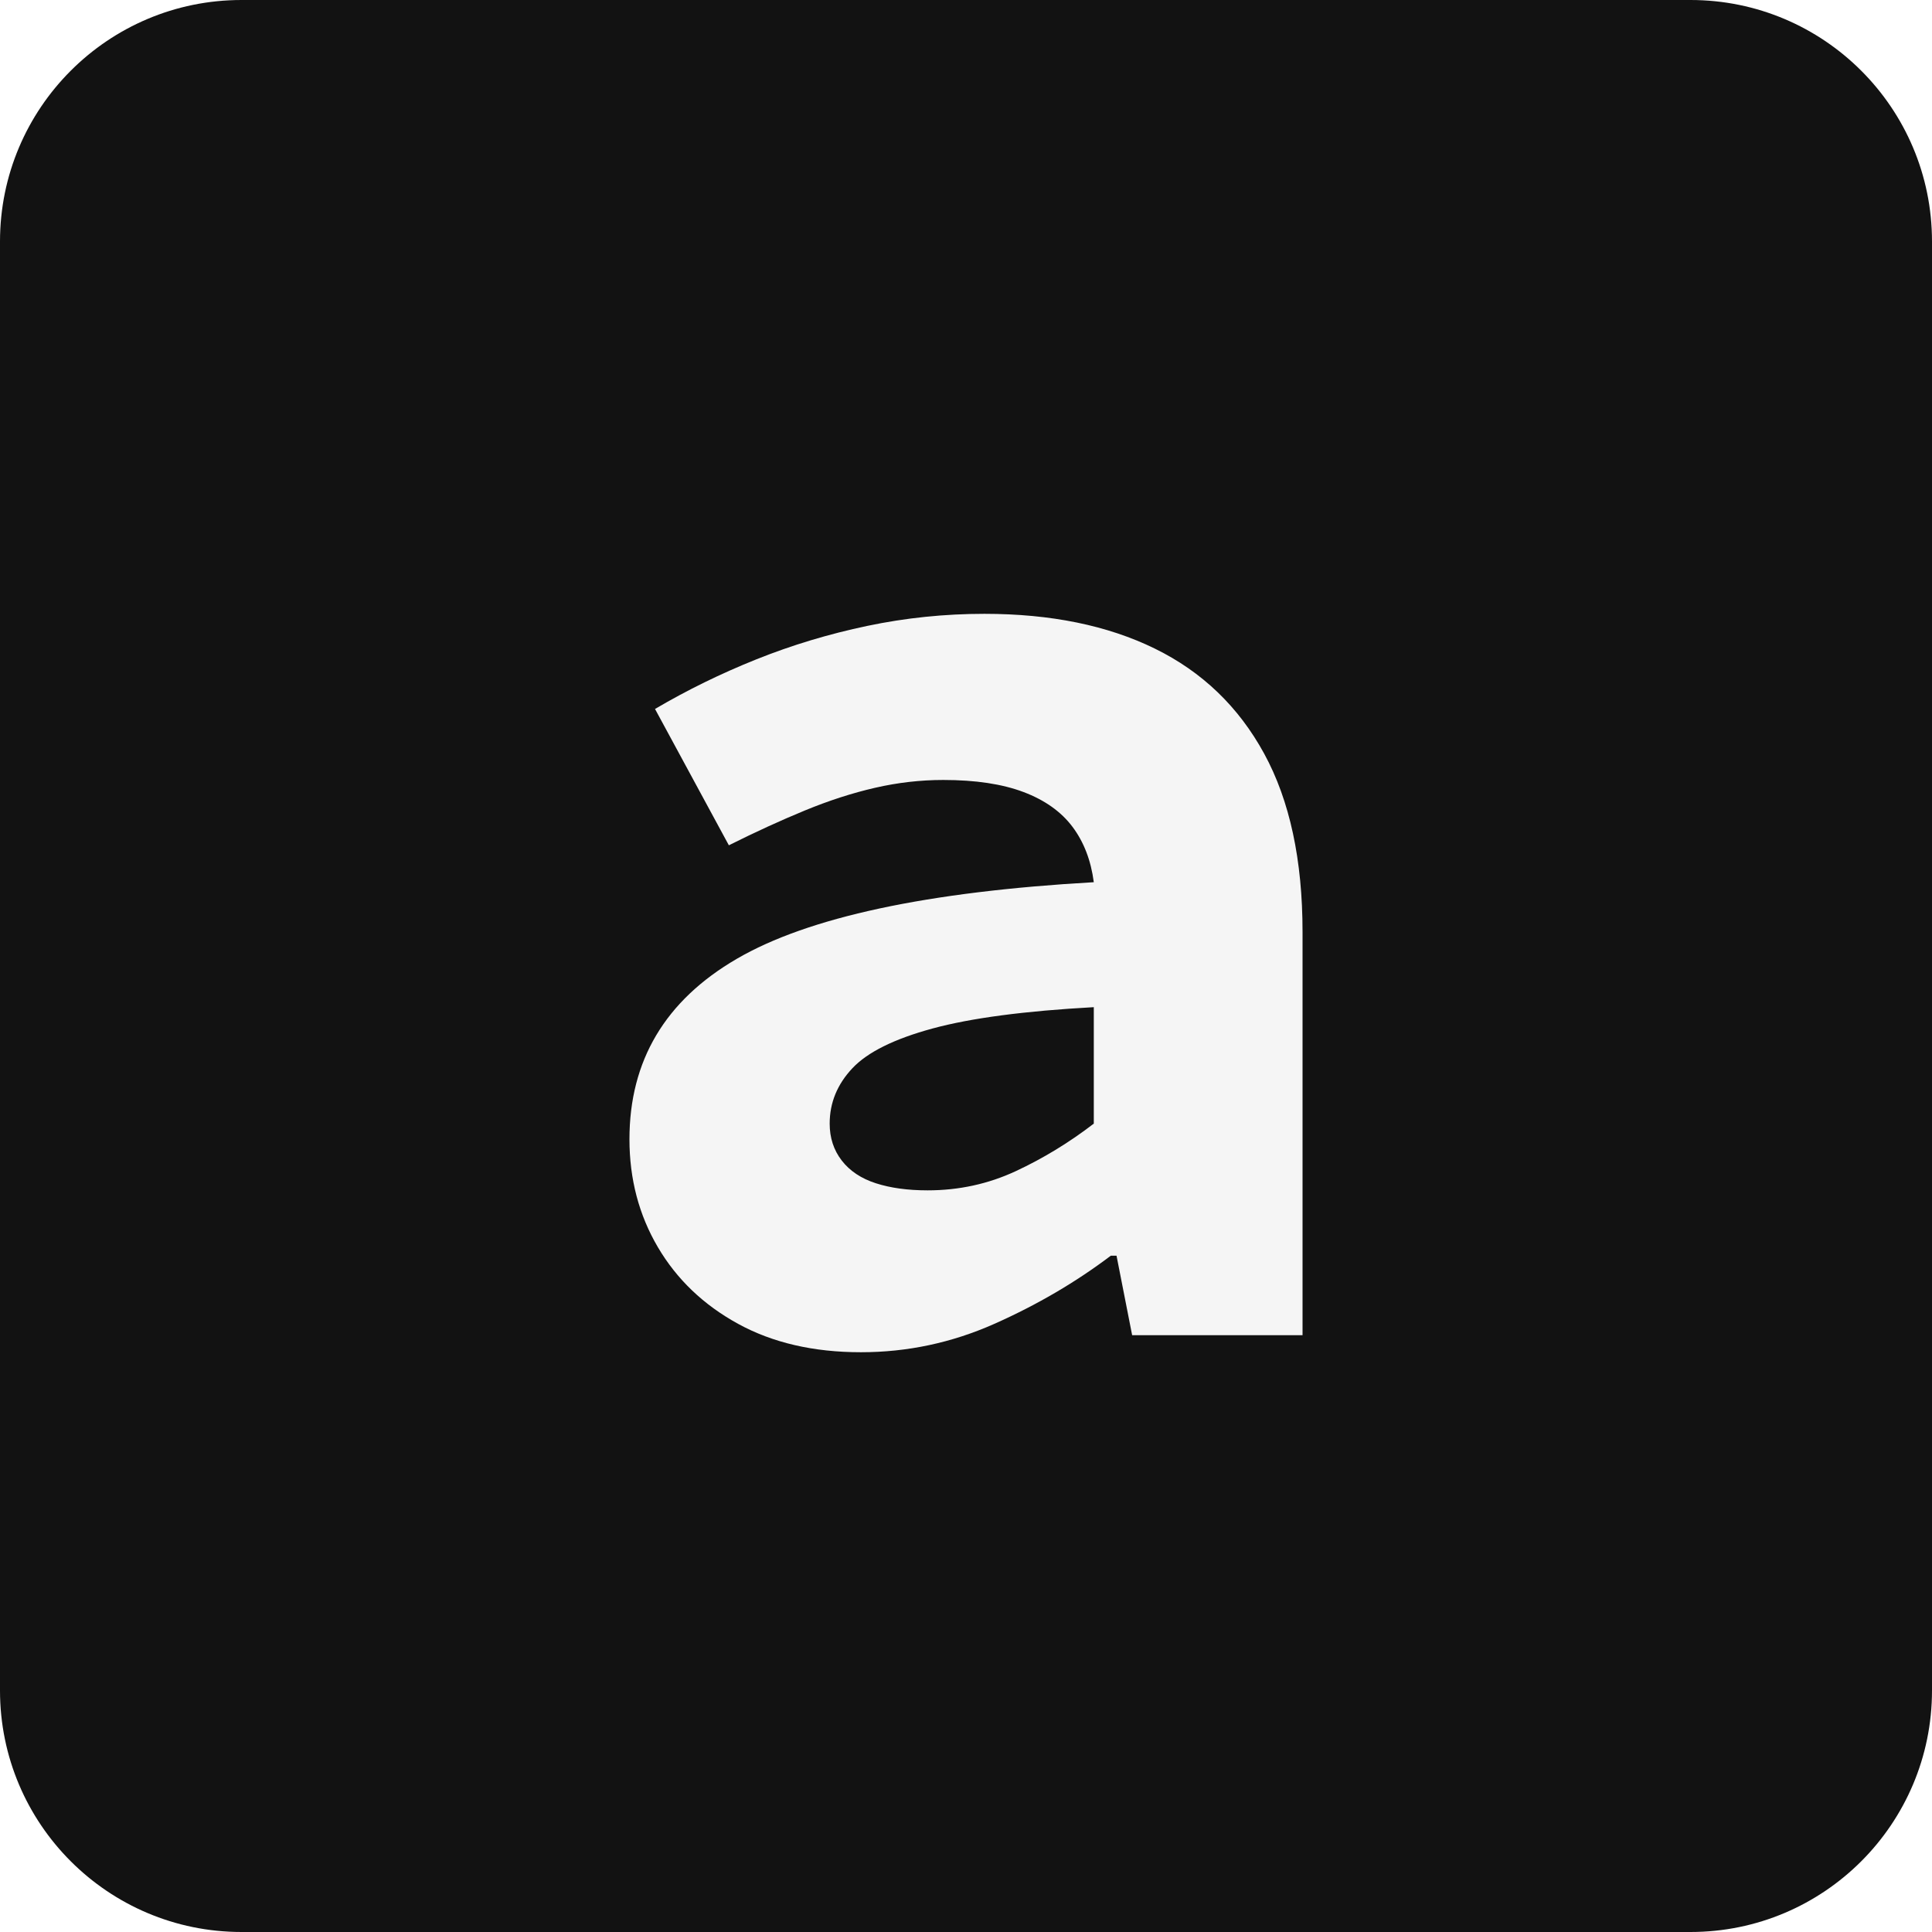
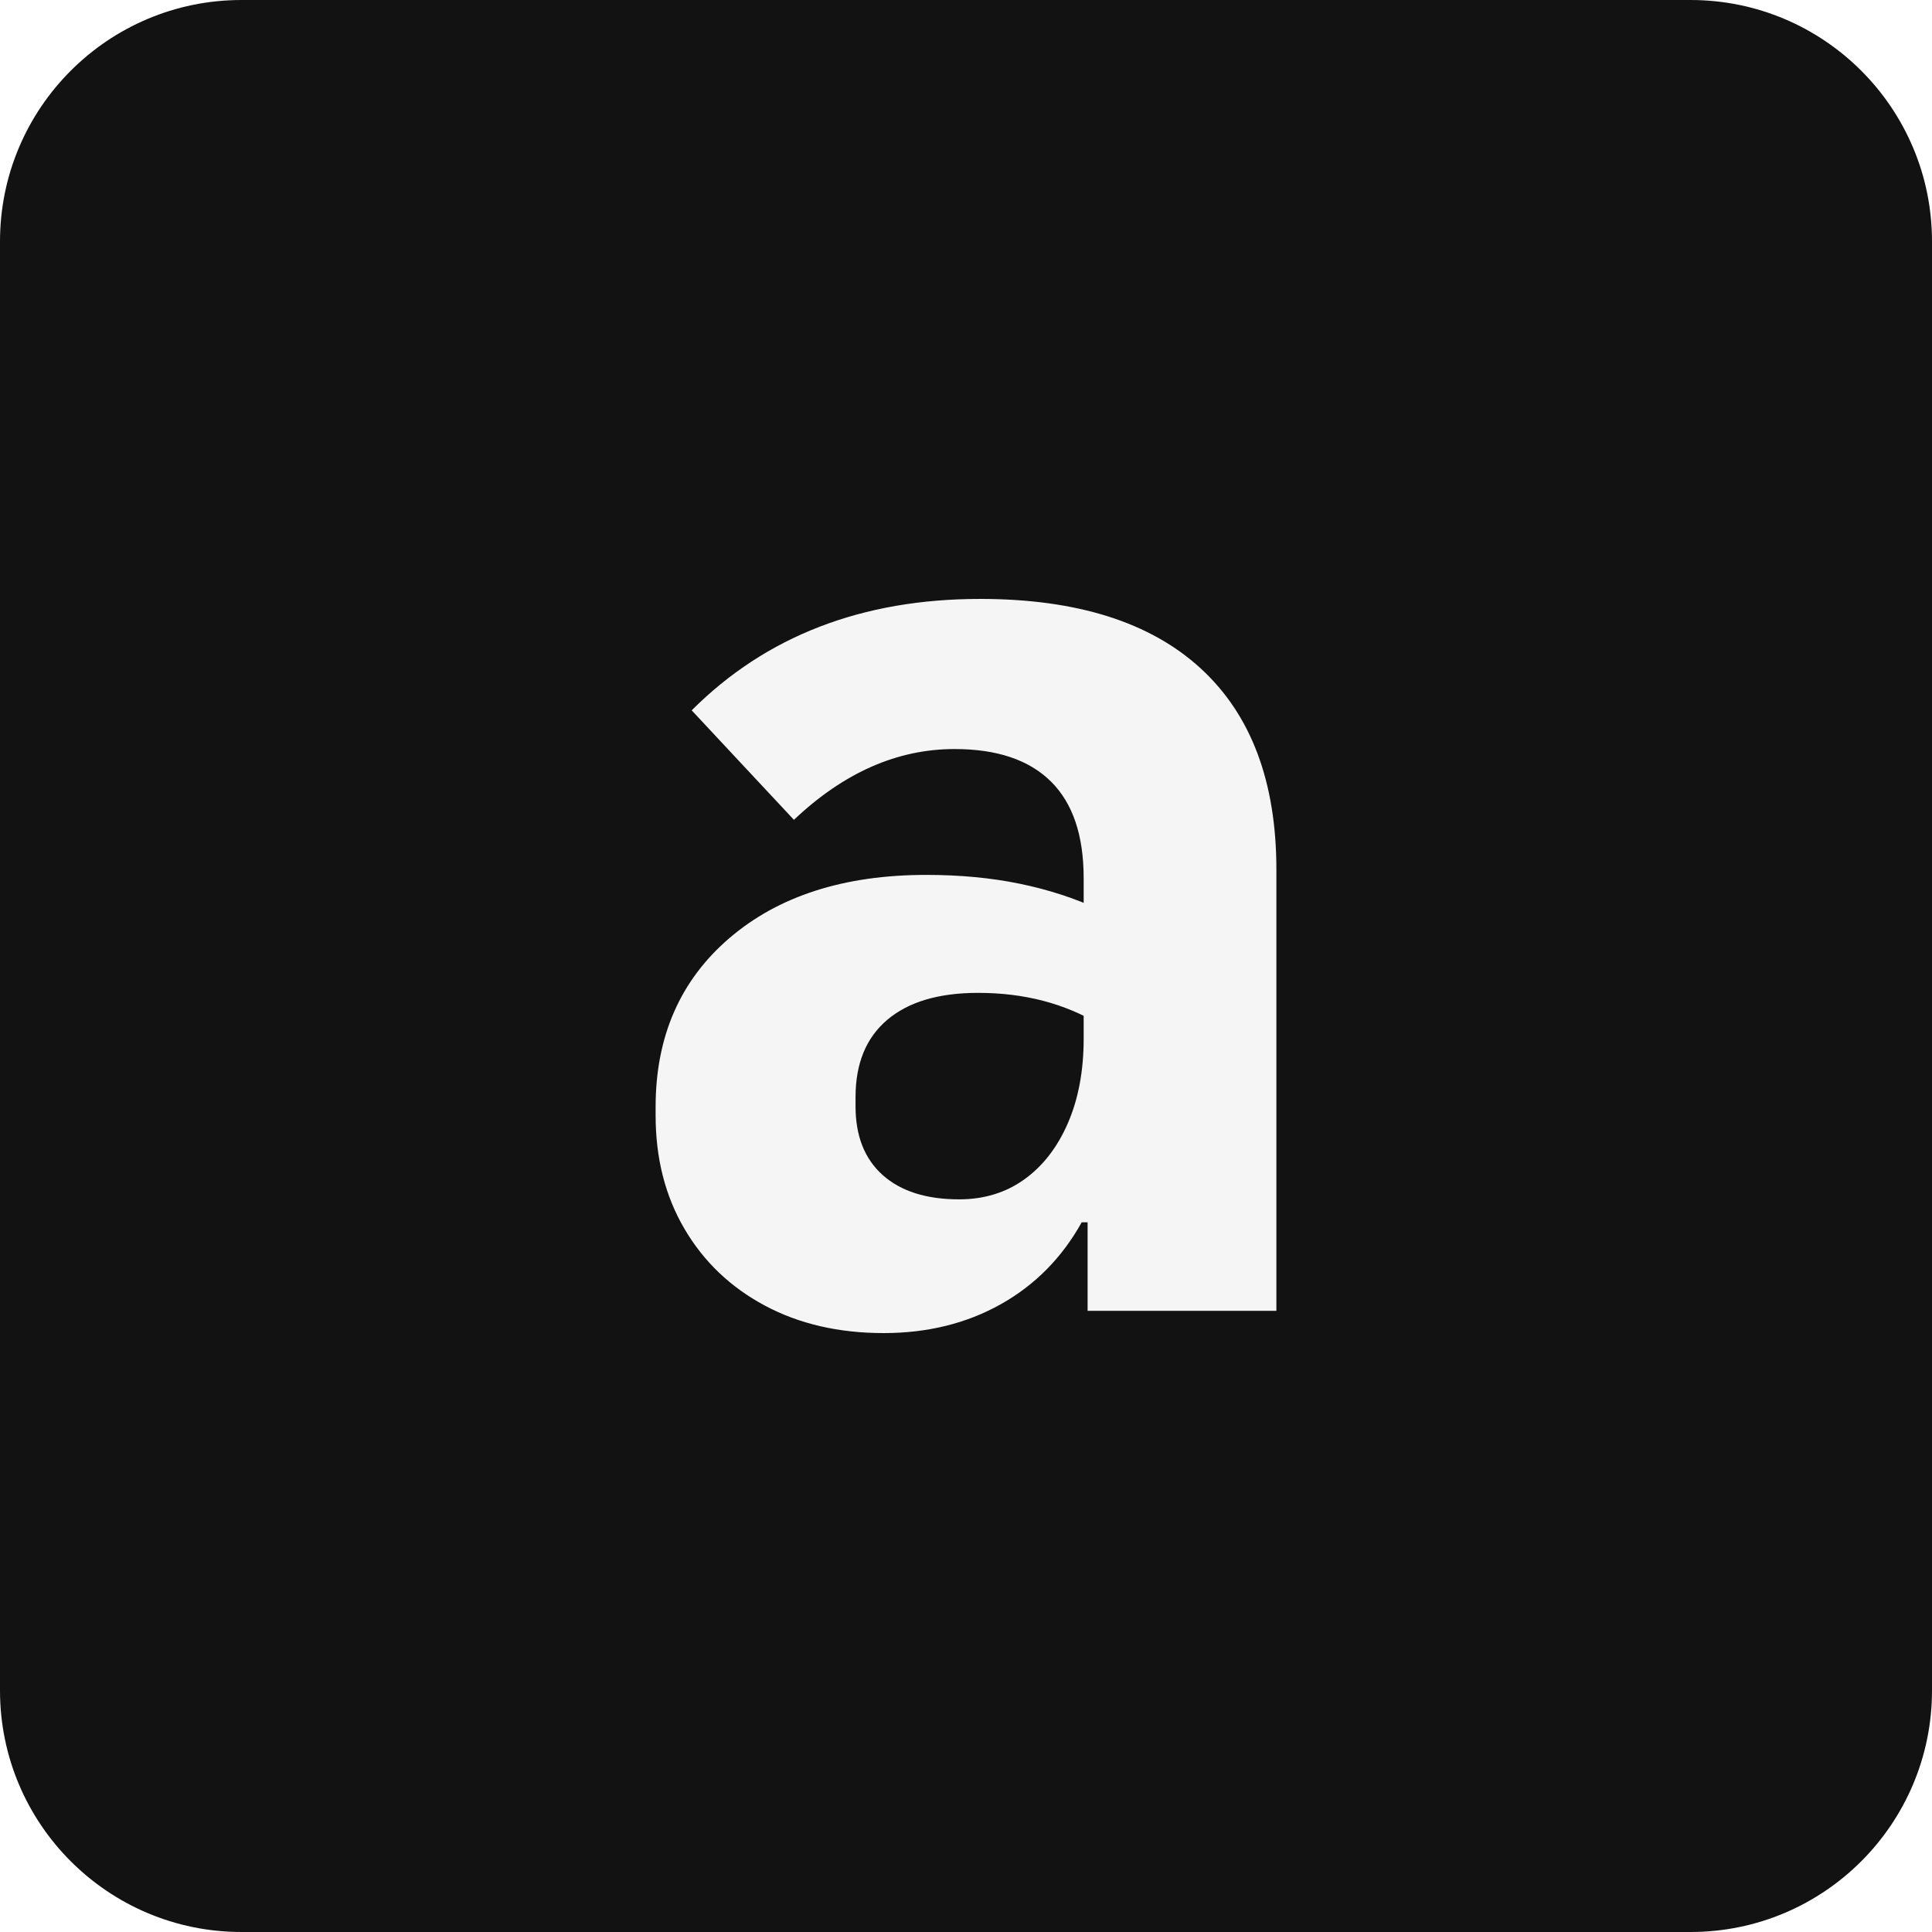
<svg xmlns="http://www.w3.org/2000/svg" viewBox="0 0 64 64">
  <rect width="64" height="64" rx="8" fill="#121212" />
-   <g transform="translate(17.982 44.23) scale(0.04704 -0.04704)">
-     <path d="M224 -12Q174 -12 137.5 8.0Q101 28 81.0 62.0Q61 96 61 138Q61 221 136.5 265.0Q212 309 388 319Q385 342 373.0 358.0Q361 374 338.5 382.5Q316 391 282 391Q258 391 234.0 385.5Q210 380 184.5 369.5Q159 359 131 345L79 441Q113 461 150.5 476.0Q188 491 228.5 499.5Q269 508 311 508Q381 508 431.0 483.5Q481 459 508.0 409.5Q535 360 535 284V0H415L404 56H400Q363 28 318.0 8.0Q273 -12 224 -12ZM271 102Q304 102 333.0 115.5Q362 129 388 149V231Q315 227 274.5 216.0Q234 205 218.0 188.0Q202 171 202 149Q202 134 210.5 123.0Q219 112 234.5 107.0Q250 102 271 102Z" fill="#f5f5f5" />
-   </g>
+   <path d="M29.275 44.16Q27.038 44.16 25.334 43.248Q23.629 42.336 22.674 40.707Q21.718 39.079 21.718 36.951V36.669Q21.718 33.173 24.161 31.077Q26.604 28.982 30.686 28.982Q32.358 28.982 33.781 29.275Q35.203 29.568 36.419 30.133V33.933Q34.682 32.89 32.402 32.89Q30.447 32.89 29.394 33.781Q28.341 34.671 28.341 36.343V36.647Q28.341 38.123 29.242 38.927Q30.143 39.73 31.772 39.73Q33.01 39.73 33.933 39.068Q34.855 38.406 35.377 37.201Q35.898 35.995 35.898 34.41V29.09Q35.898 26.962 34.812 25.887Q33.726 24.813 31.62 24.813Q28.775 24.813 26.3 27.158L22.913 23.531Q26.604 19.84 32.467 19.84Q37.266 19.84 39.774 22.142Q42.282 24.443 42.282 28.808V43.422H36.028V40.49H35.833Q34.855 42.249 33.151 43.205Q31.446 44.16 29.275 44.16Z" fill="#f5f5f5" />
</svg>
